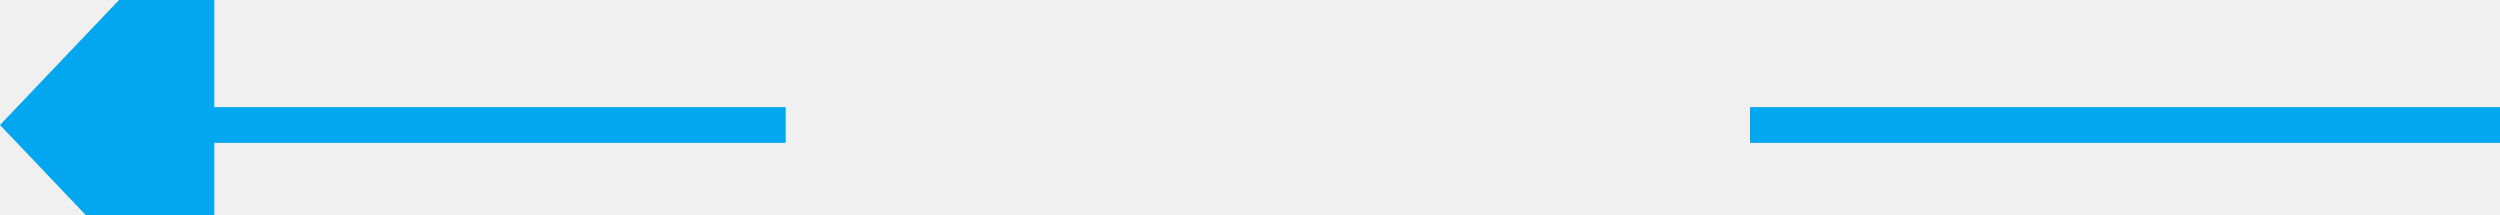
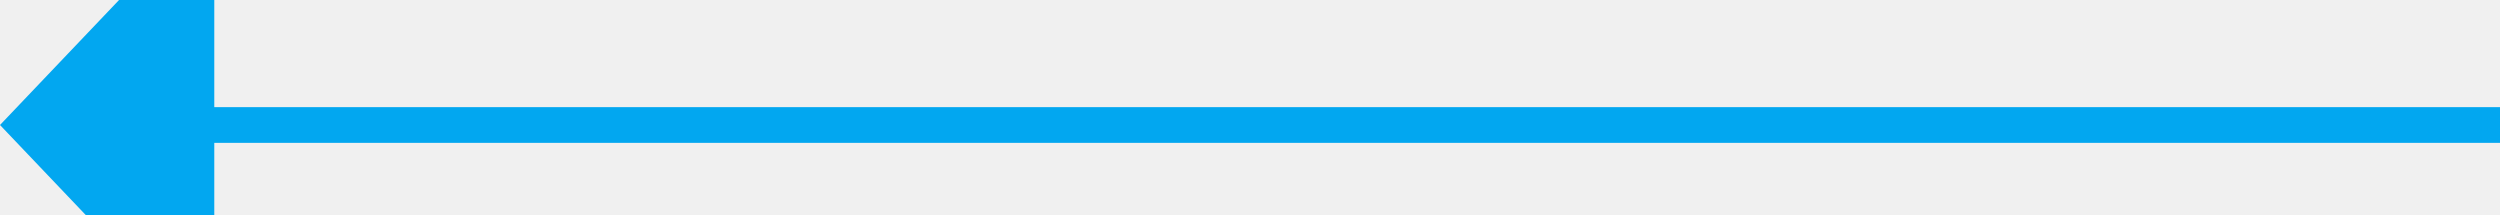
- <svg xmlns="http://www.w3.org/2000/svg" version="1.1" width="70px" height="6px" viewBox="490 510  70 6">
-   <defs>
-     <mask fill="white" id="clip68">
-       <path d="M 508.5 499  L 541.5 499  L 541.5 526  L 508.5 526  Z M 508.5 478  L 541.5 478  L 541.5 555  L 508.5 555  Z " fill-rule="evenodd" />
-     </mask>
-   </defs>
-   <g transform="matrix(0 1 -1 0 1038 -12 )">
-     <path d="M 519.2 542  L 525.5 548  L 531.8 542  L 519.2 542  Z " fill-rule="nonzero" fill="#02a7f0" stroke="none" mask="url(#clip68)" />
-     <rect fill-rule="evenodd" fill="#02a7f0" stroke="none" x="525" y="478" width="1" height="65" mask="url(#clip68)" />
-     <path d="" stroke-width="1" stroke="#02a7f0" fill="none" mask="url(#clip68)" />
+ <svg xmlns="http://www.w3.org/2000/svg" version="1.1" width="70px" height="6px" viewBox="300 380  70 6">
+   <g transform="matrix(0 1 -1 0 718 48 )">
+     <path d="M 329.2 412  L 335.5 418  L 341.8 412  L 329.2 412  Z " fill-rule="nonzero" fill="#02a7f0" stroke="none" />
+     <rect fill-rule="evenodd" fill="#02a7f0" stroke="none" x="335" y="348" width="1" height="65" />
+     <path d="" stroke-width="1" stroke="#02a7f0" fill="none" />
  </g>
</svg>
